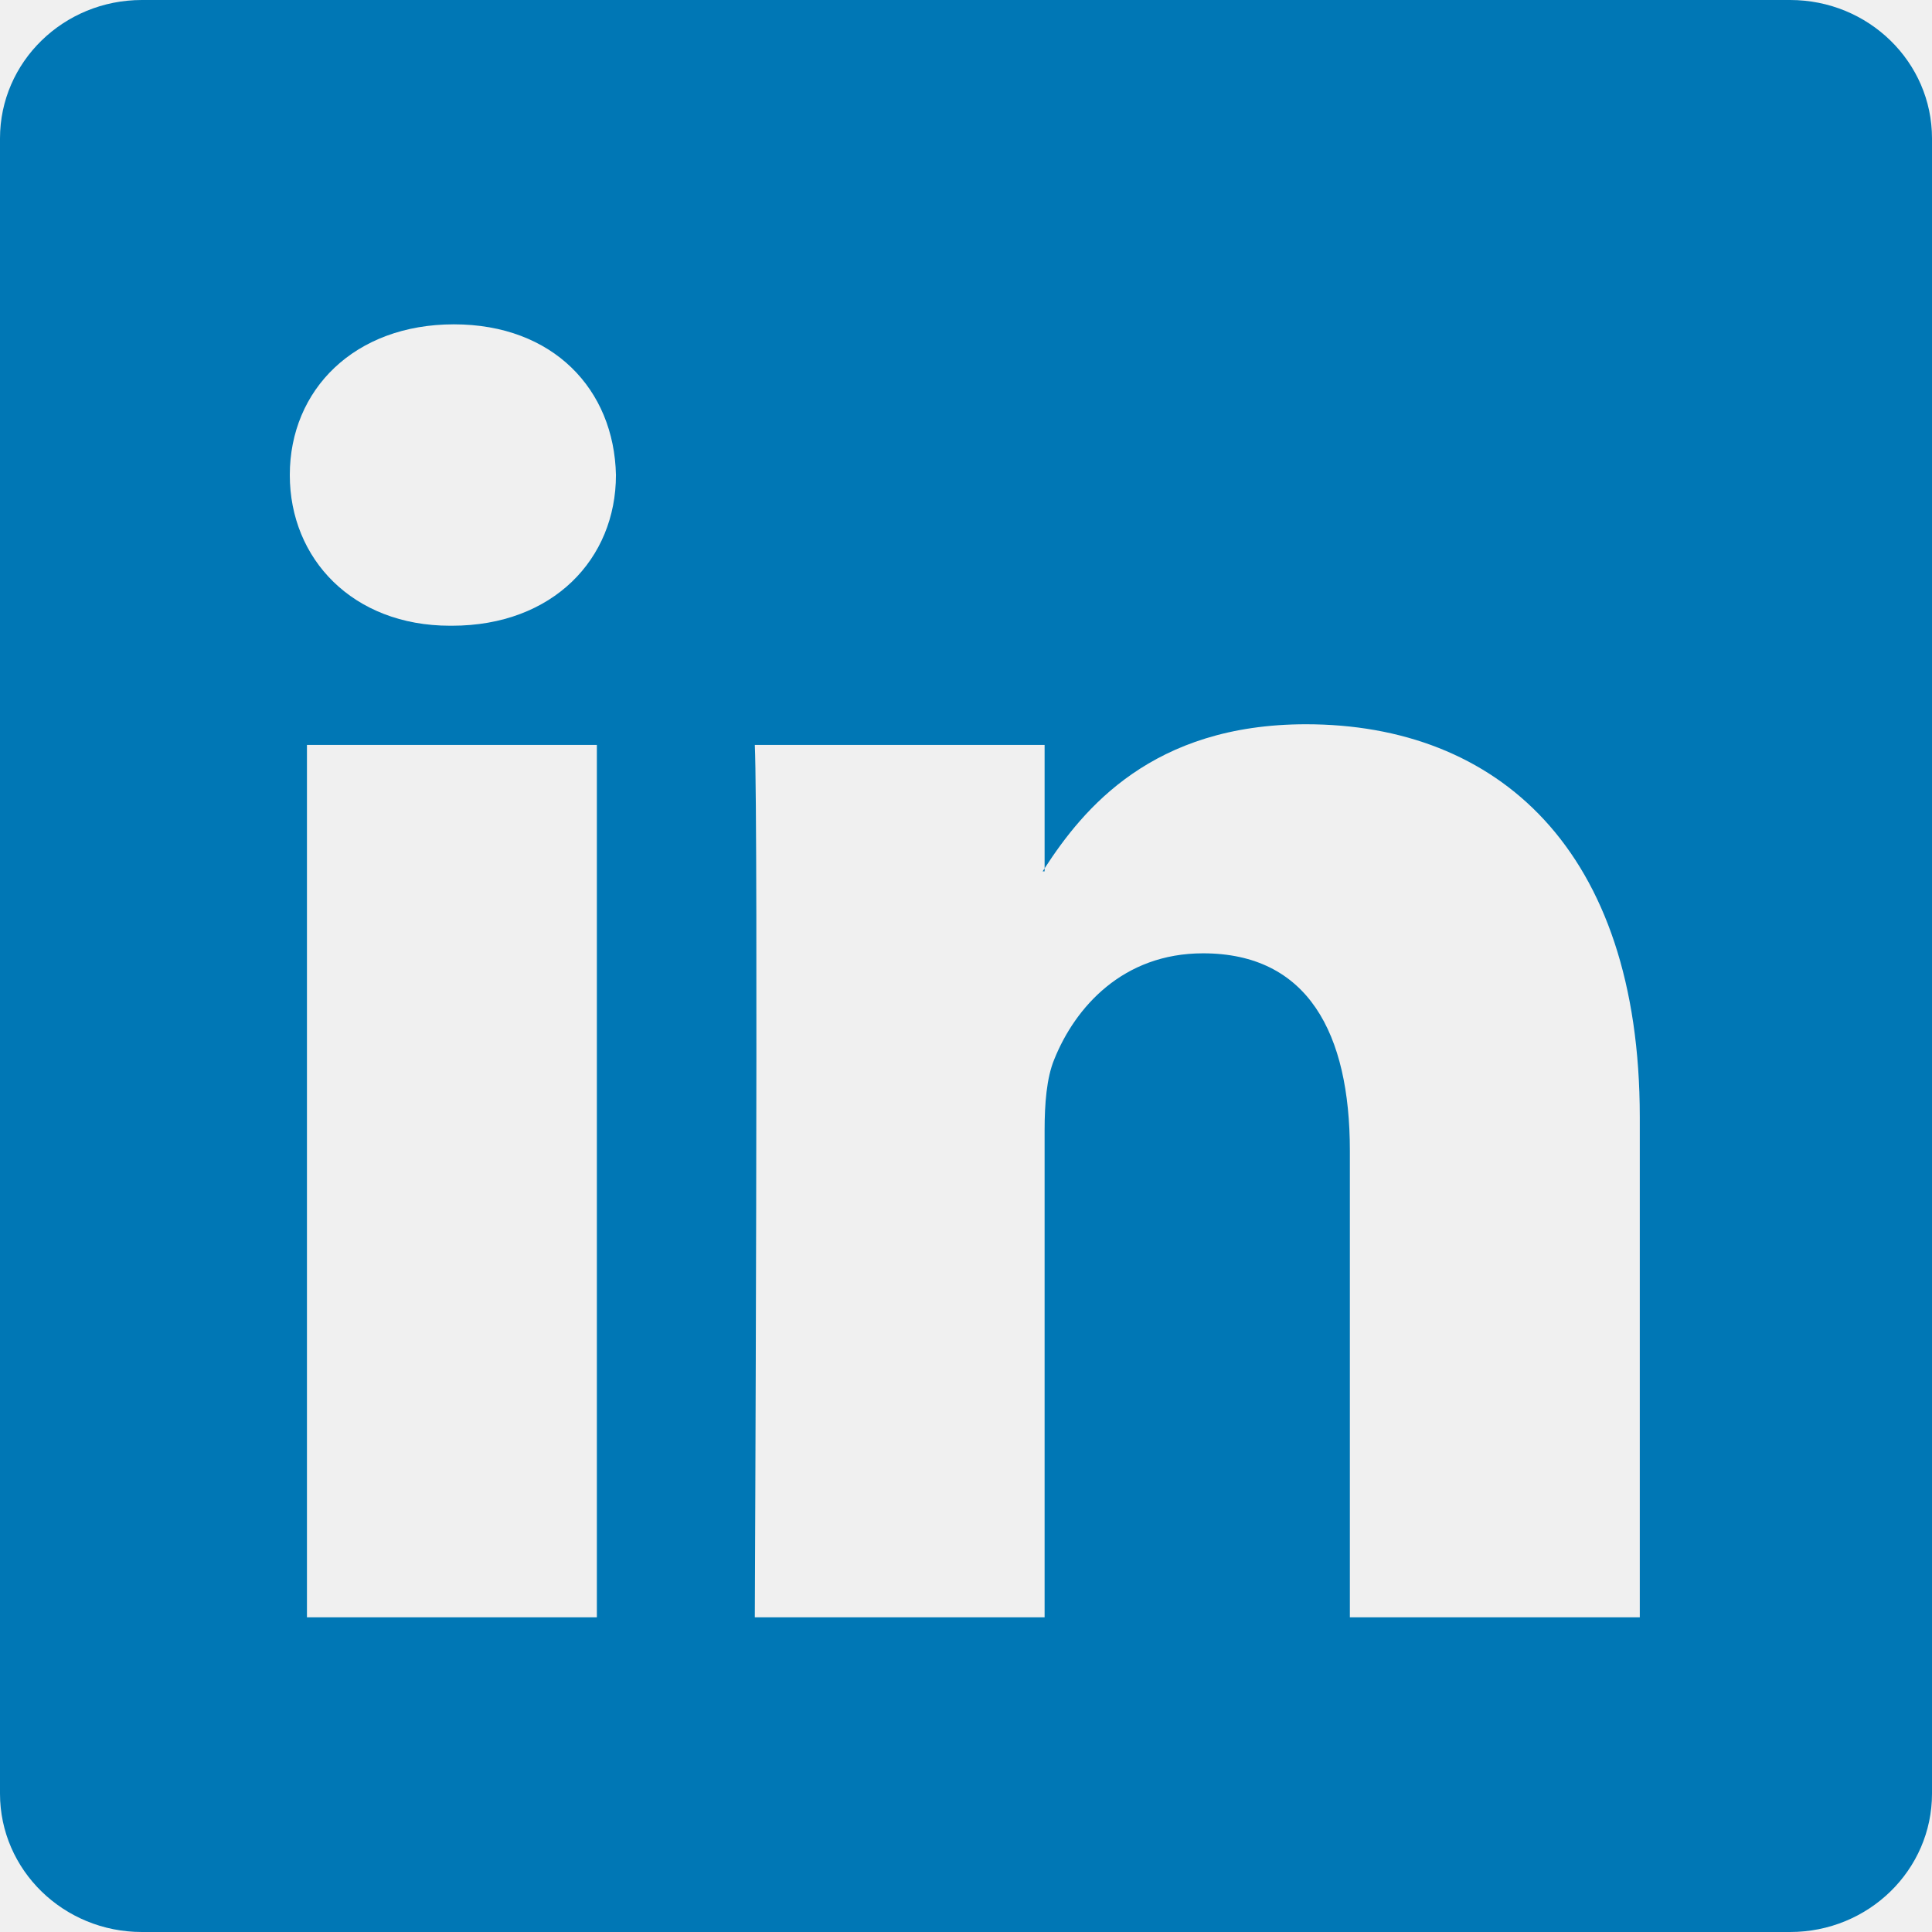
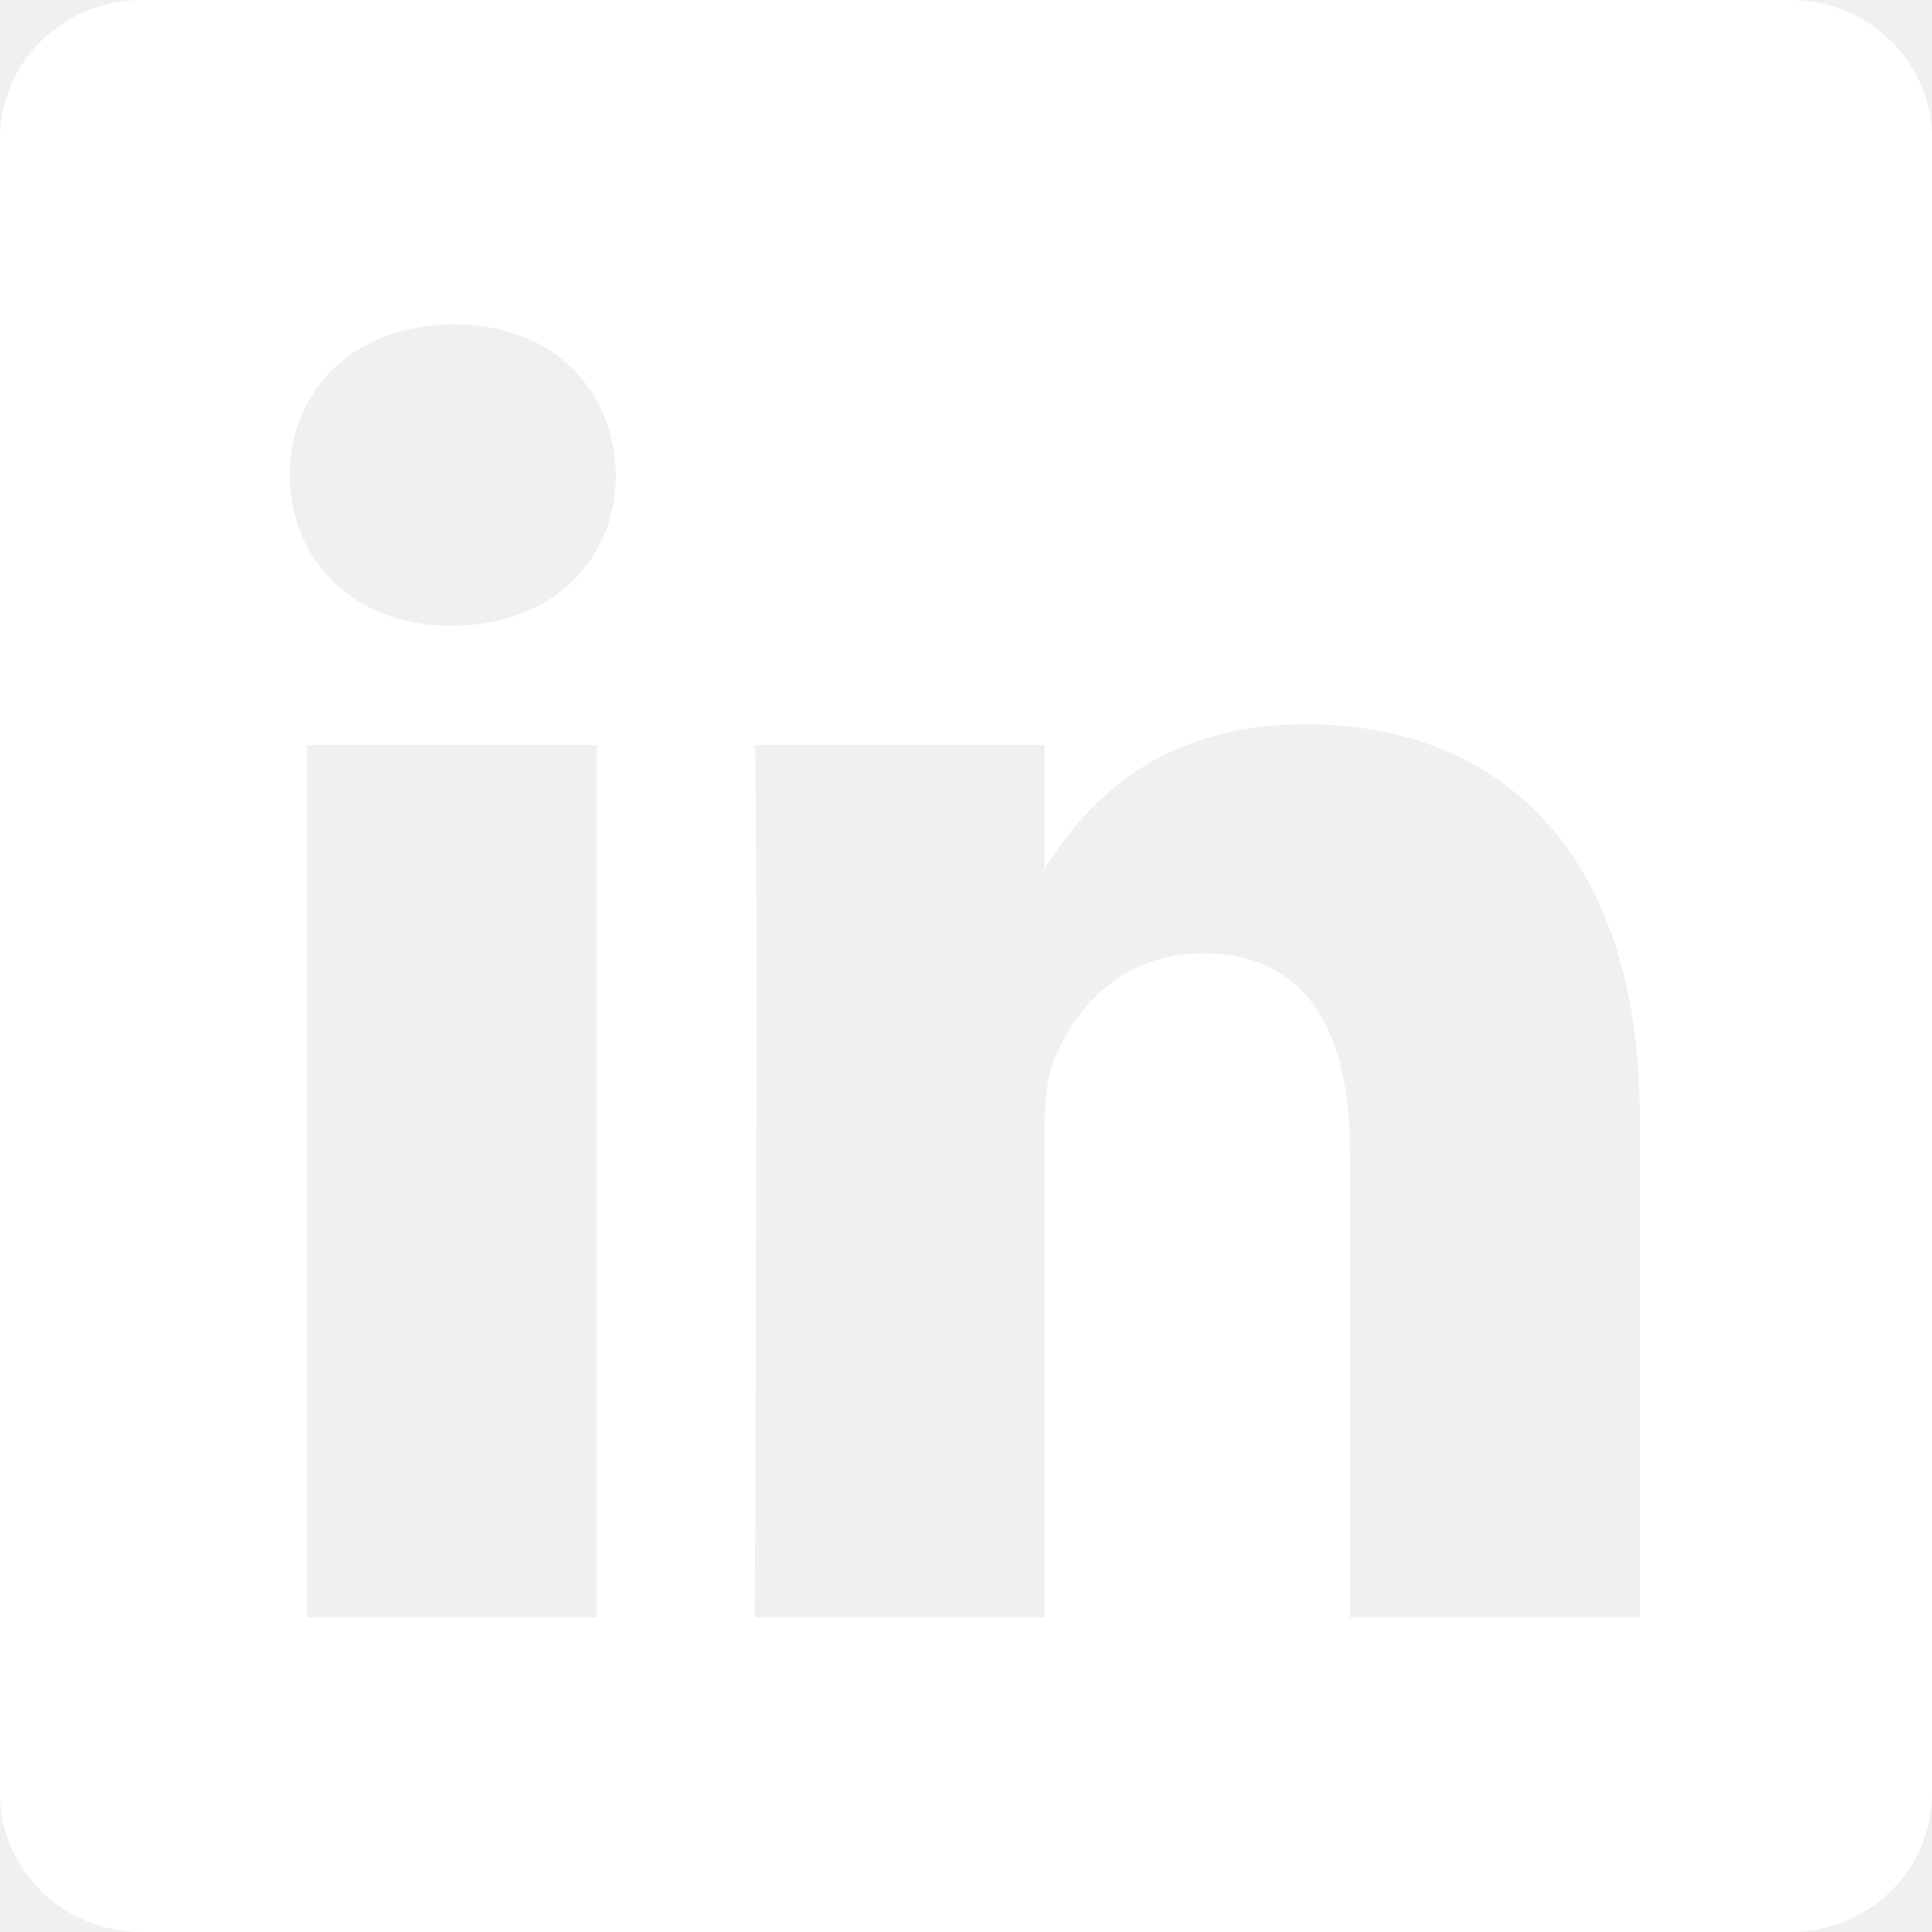
- <svg xmlns="http://www.w3.org/2000/svg" width="16" height="16" fill="#0077b5" viewBox="0 0 16 16">
+ <svg xmlns="http://www.w3.org/2000/svg" width="16" height="16" fill="white" viewBox="0 0 16 16">
  <path d="M0 1.146C0 .513.526 0 1.175 0h13.65C15.474 0 16 .513 16 1.146v13.708c0 .633-.526 1.146-1.175 1.146H1.175C.526 16 0 15.487 0 14.854V1.146zm4.943 12.248V6.169H2.542v7.225h2.401zm-1.2-8.212c.837 0 1.358-.554 1.358-1.248-.015-.709-.52-1.248-1.342-1.248-.822 0-1.359.54-1.359 1.248 0 .694.521 1.248 1.327 1.248h.016zm4.908 8.212V9.359c0-.216.016-.432.08-.586.173-.431.568-.878 1.232-.878.869 0 1.216.662 1.216 1.634v3.865h2.401V9.25c0-2.22-1.184-3.252-2.764-3.252-1.274 0-1.845.7-2.165 1.193v.025h-.016a5.54 5.54 0 0 1 .016-.025V6.169h-2.4c.03.678 0 7.225 0 7.225h2.4z" />
</svg>
